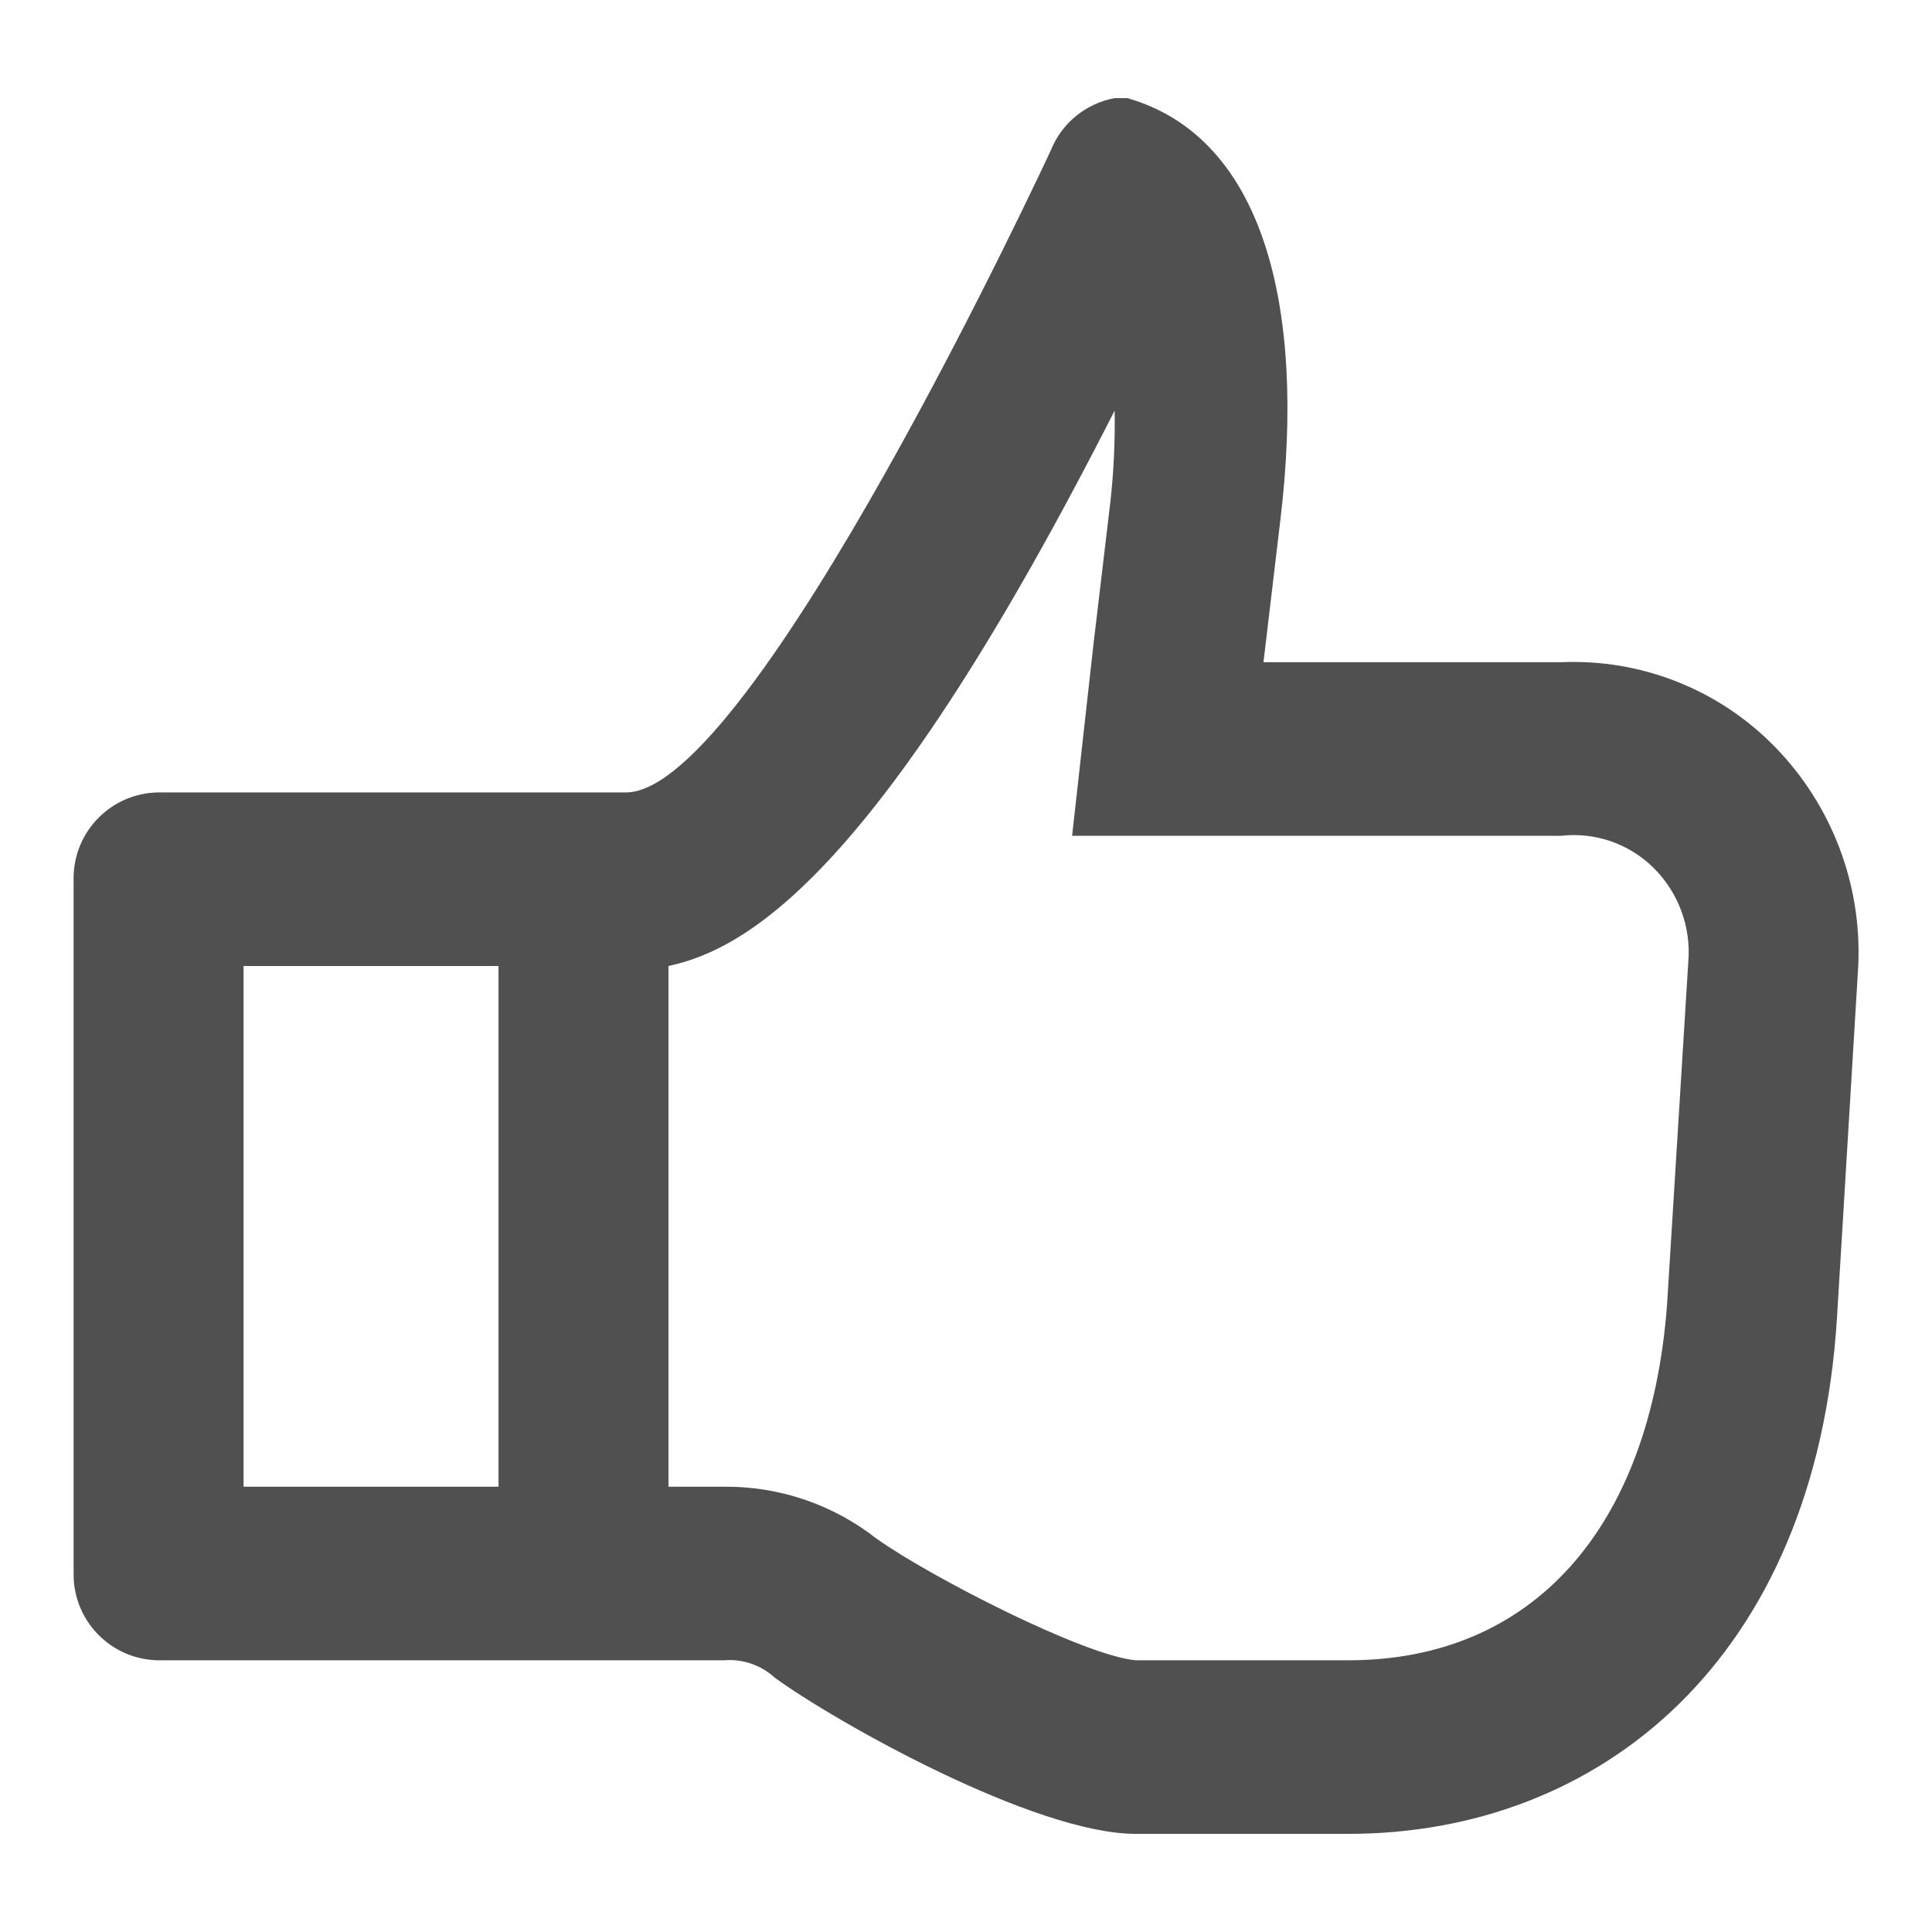
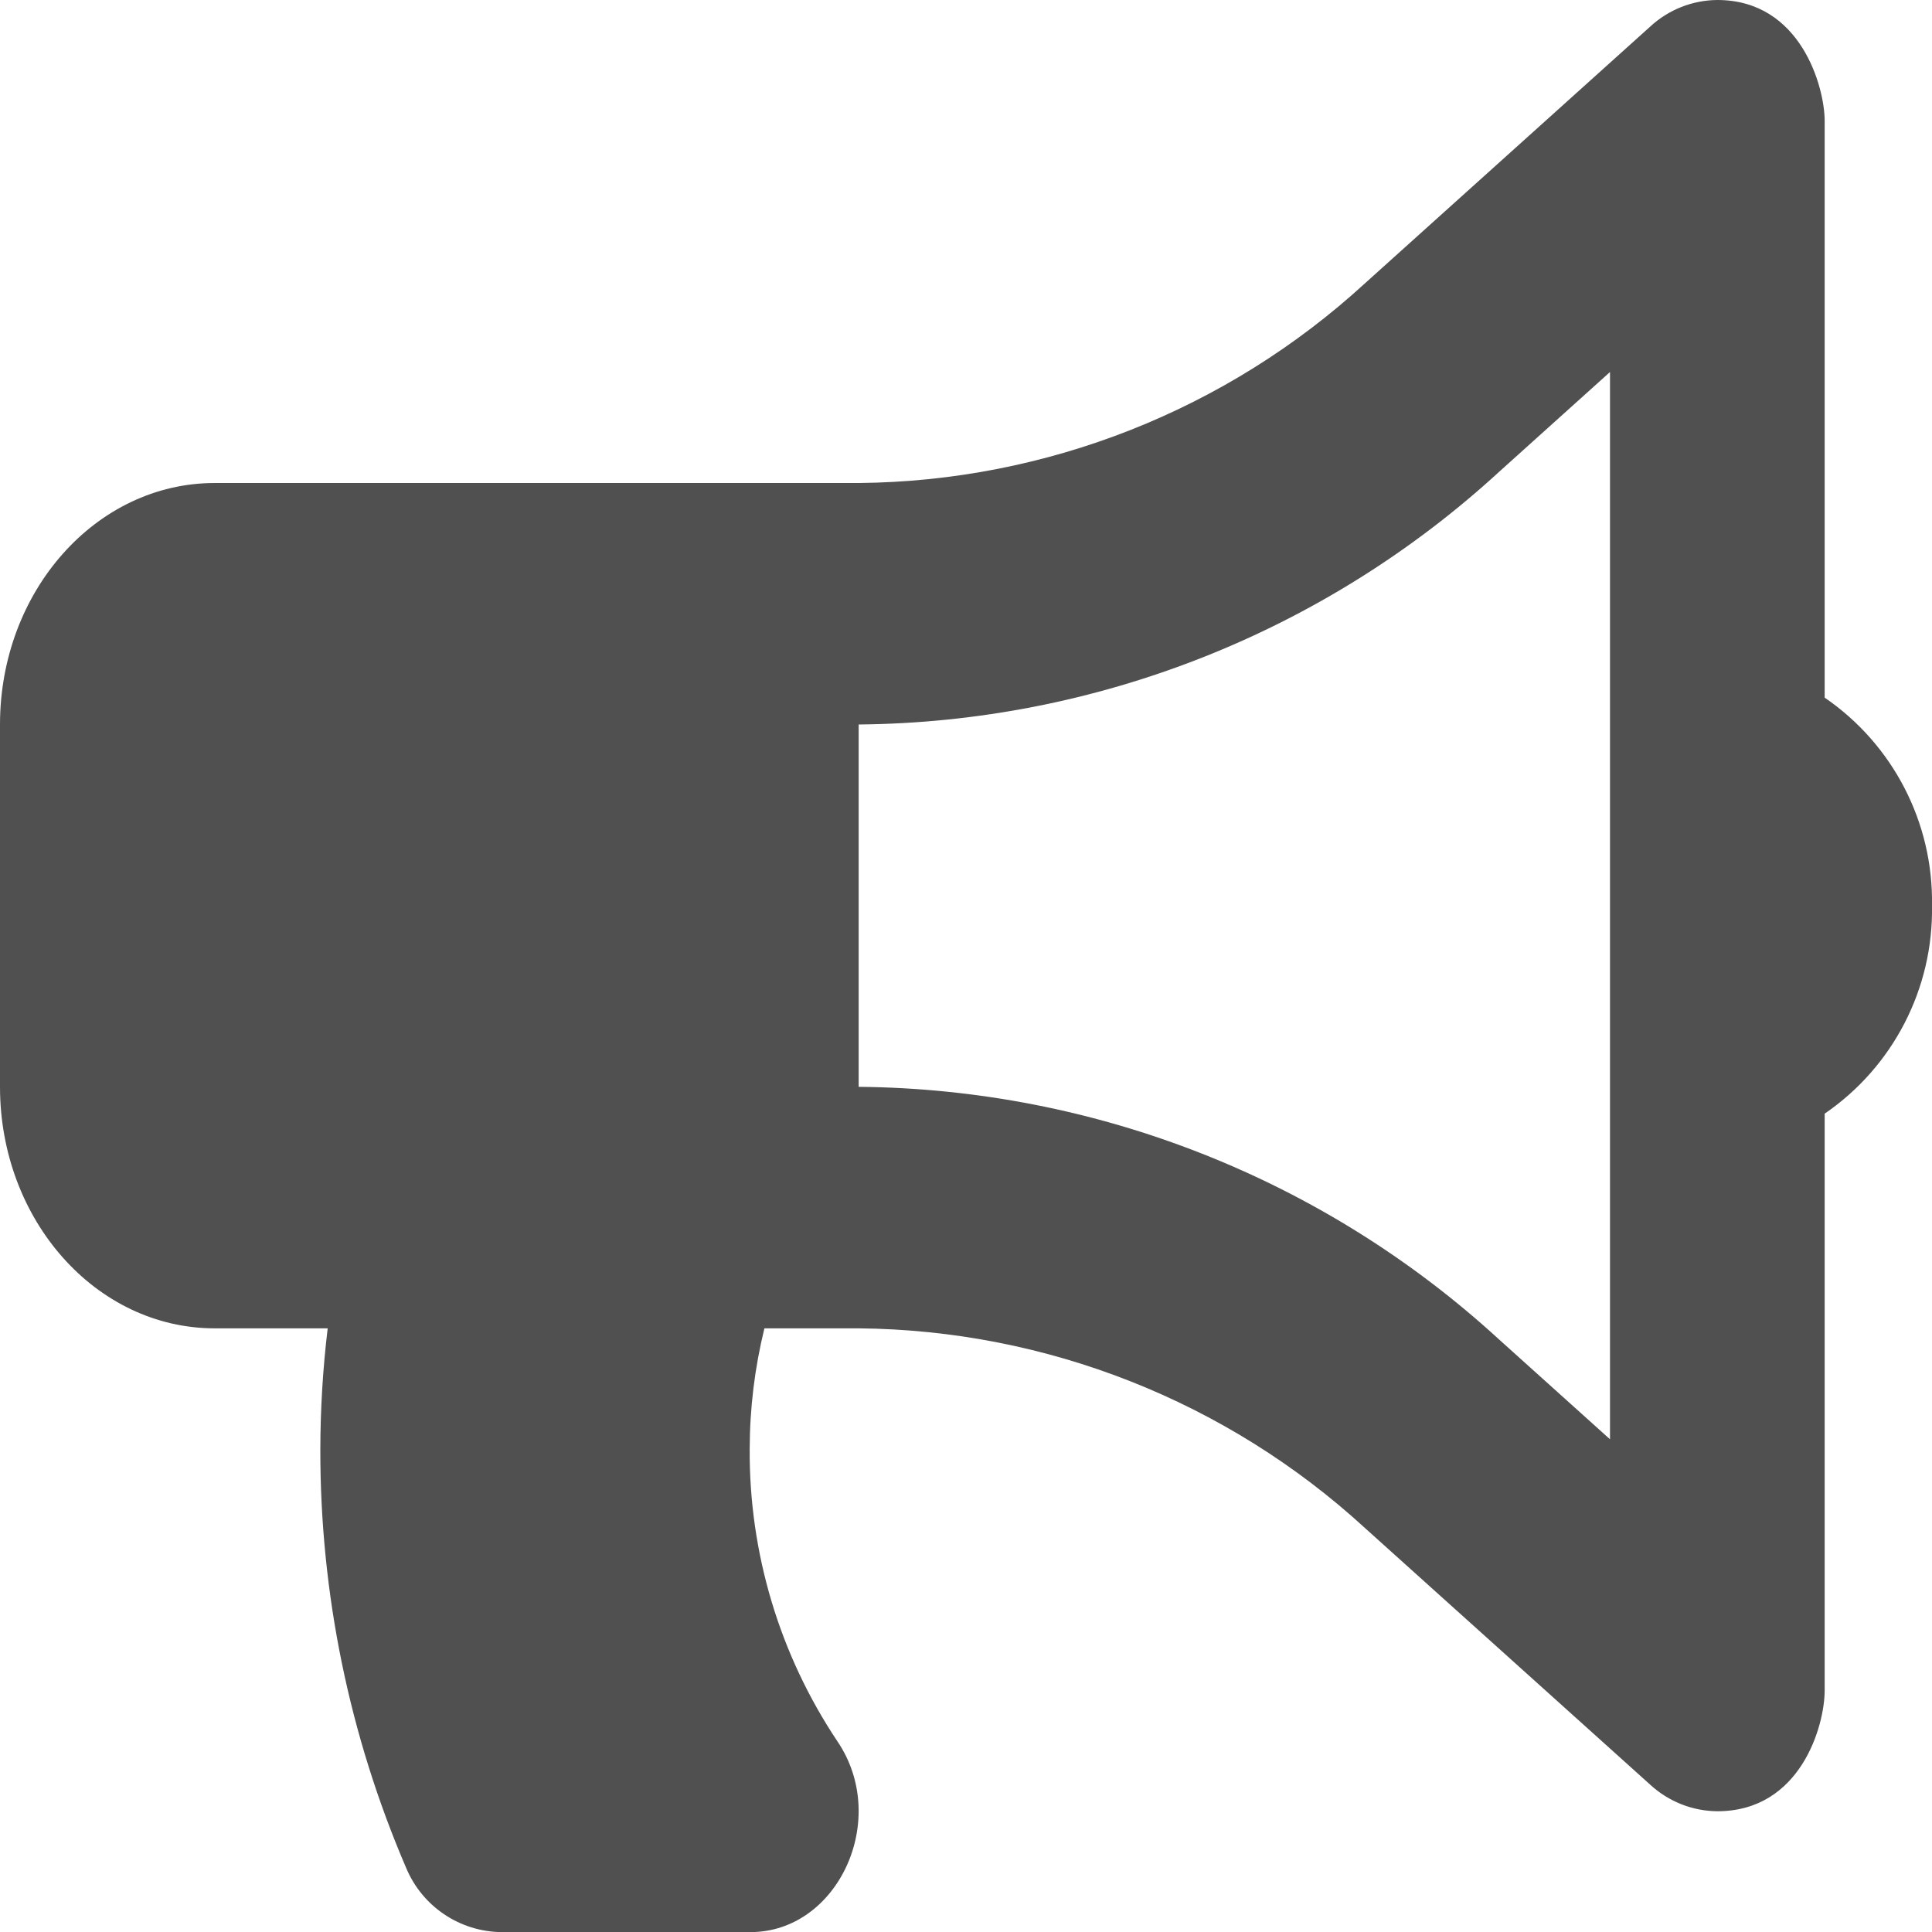
- <svg xmlns="http://www.w3.org/2000/svg" id="Layer_2" data-name="Layer 2" width="78.75" height="78.75" viewBox="0 0 78.75 78.75">
-   <g id="invisible_box" data-name="invisible box">
-     <rect id="Retângulo_47" data-name="Retângulo 47" width="78.75" height="78.75" fill="none" />
-   </g>
-   <g id="icons_Q2" data-name="icons Q2" transform="translate(3 4)">
-     <path id="Caminho_28" data-name="Caminho 28" d="M63.621,26.994H51.5l.693-5.837C53.229,12.49,51.5,5.592,45.954,4h-.52a3.479,3.479,0,0,0-2.6,2.123S30.712,32.3,25.516,32.3H6.464A3.5,3.5,0,0,0,3,35.837v28.3a3.5,3.5,0,0,0,3.464,3.538H29.5a2.735,2.735,0,0,1,2.078.707C34,70.151,42.144,74.75,46.3,74.75h8.66c10.219,0,19.052-7.075,19.918-21.048h0l.866-14.327a11.989,11.989,0,0,0-3.387-8.923,11.474,11.474,0,0,0-8.737-3.459ZM9.928,39.375H20.32V60.6H9.928Zm58.023,13.8h0c-.693,9.2-5.542,14.5-12.99,14.5H46.3c-2.078-.177-8.314-3.361-10.565-4.953A9.91,9.91,0,0,0,29.5,60.6H27.248V39.375c3.291-.708,8.66-3.891,18.186-22.64a29.255,29.255,0,0,1-.173,3.714l-.693,5.837L43.7,34.069H63.621a4.617,4.617,0,0,1,3.785,1.311A4.832,4.832,0,0,1,68.817,39.2Z" transform="translate(-3 -4)" fill="#505050" />
-   </g>
+ <svg xmlns="http://www.w3.org/2000/svg" width="78.75" height="78.75" viewBox="0 0 78.75 78.75">
+   <path id="Icon_awesome-bullhorn" data-name="Icon awesome-bullhorn" d="M78.75,36.914a10.068,10.068,0,0,0-4.375-8.478V4.923C74.375,3.578,73.421,0,70,0a4.072,4.072,0,0,0-2.732,1.08L55.643,11.543A30.955,30.955,0,0,1,35,19.688H8.75C3.917,19.688,0,24.094,0,29.531V44.3c0,5.437,3.917,9.844,8.75,9.844h4.607a41.978,41.978,0,0,0-.3,4.922,43.026,43.026,0,0,0,3.495,17.064,4.255,4.255,0,0,0,3.883,2.624H30.592c3.562,0,5.7-4.59,3.541-7.777a21.221,21.221,0,0,1-3.575-11.911,20.8,20.8,0,0,1,.6-4.922H35a30.949,30.949,0,0,1,20.642,8.144L67.267,72.748A4.085,4.085,0,0,0,70,73.828c3.407,0,4.375-3.5,4.375-4.922V45.394A10.07,10.07,0,0,0,78.75,36.914ZM65.625,58.666,61.106,54.6A39.13,39.13,0,0,0,35,44.3V29.531a39.13,39.13,0,0,0,26.106-10.3l4.519-4.067Z" fill="#505050" />
</svg>
